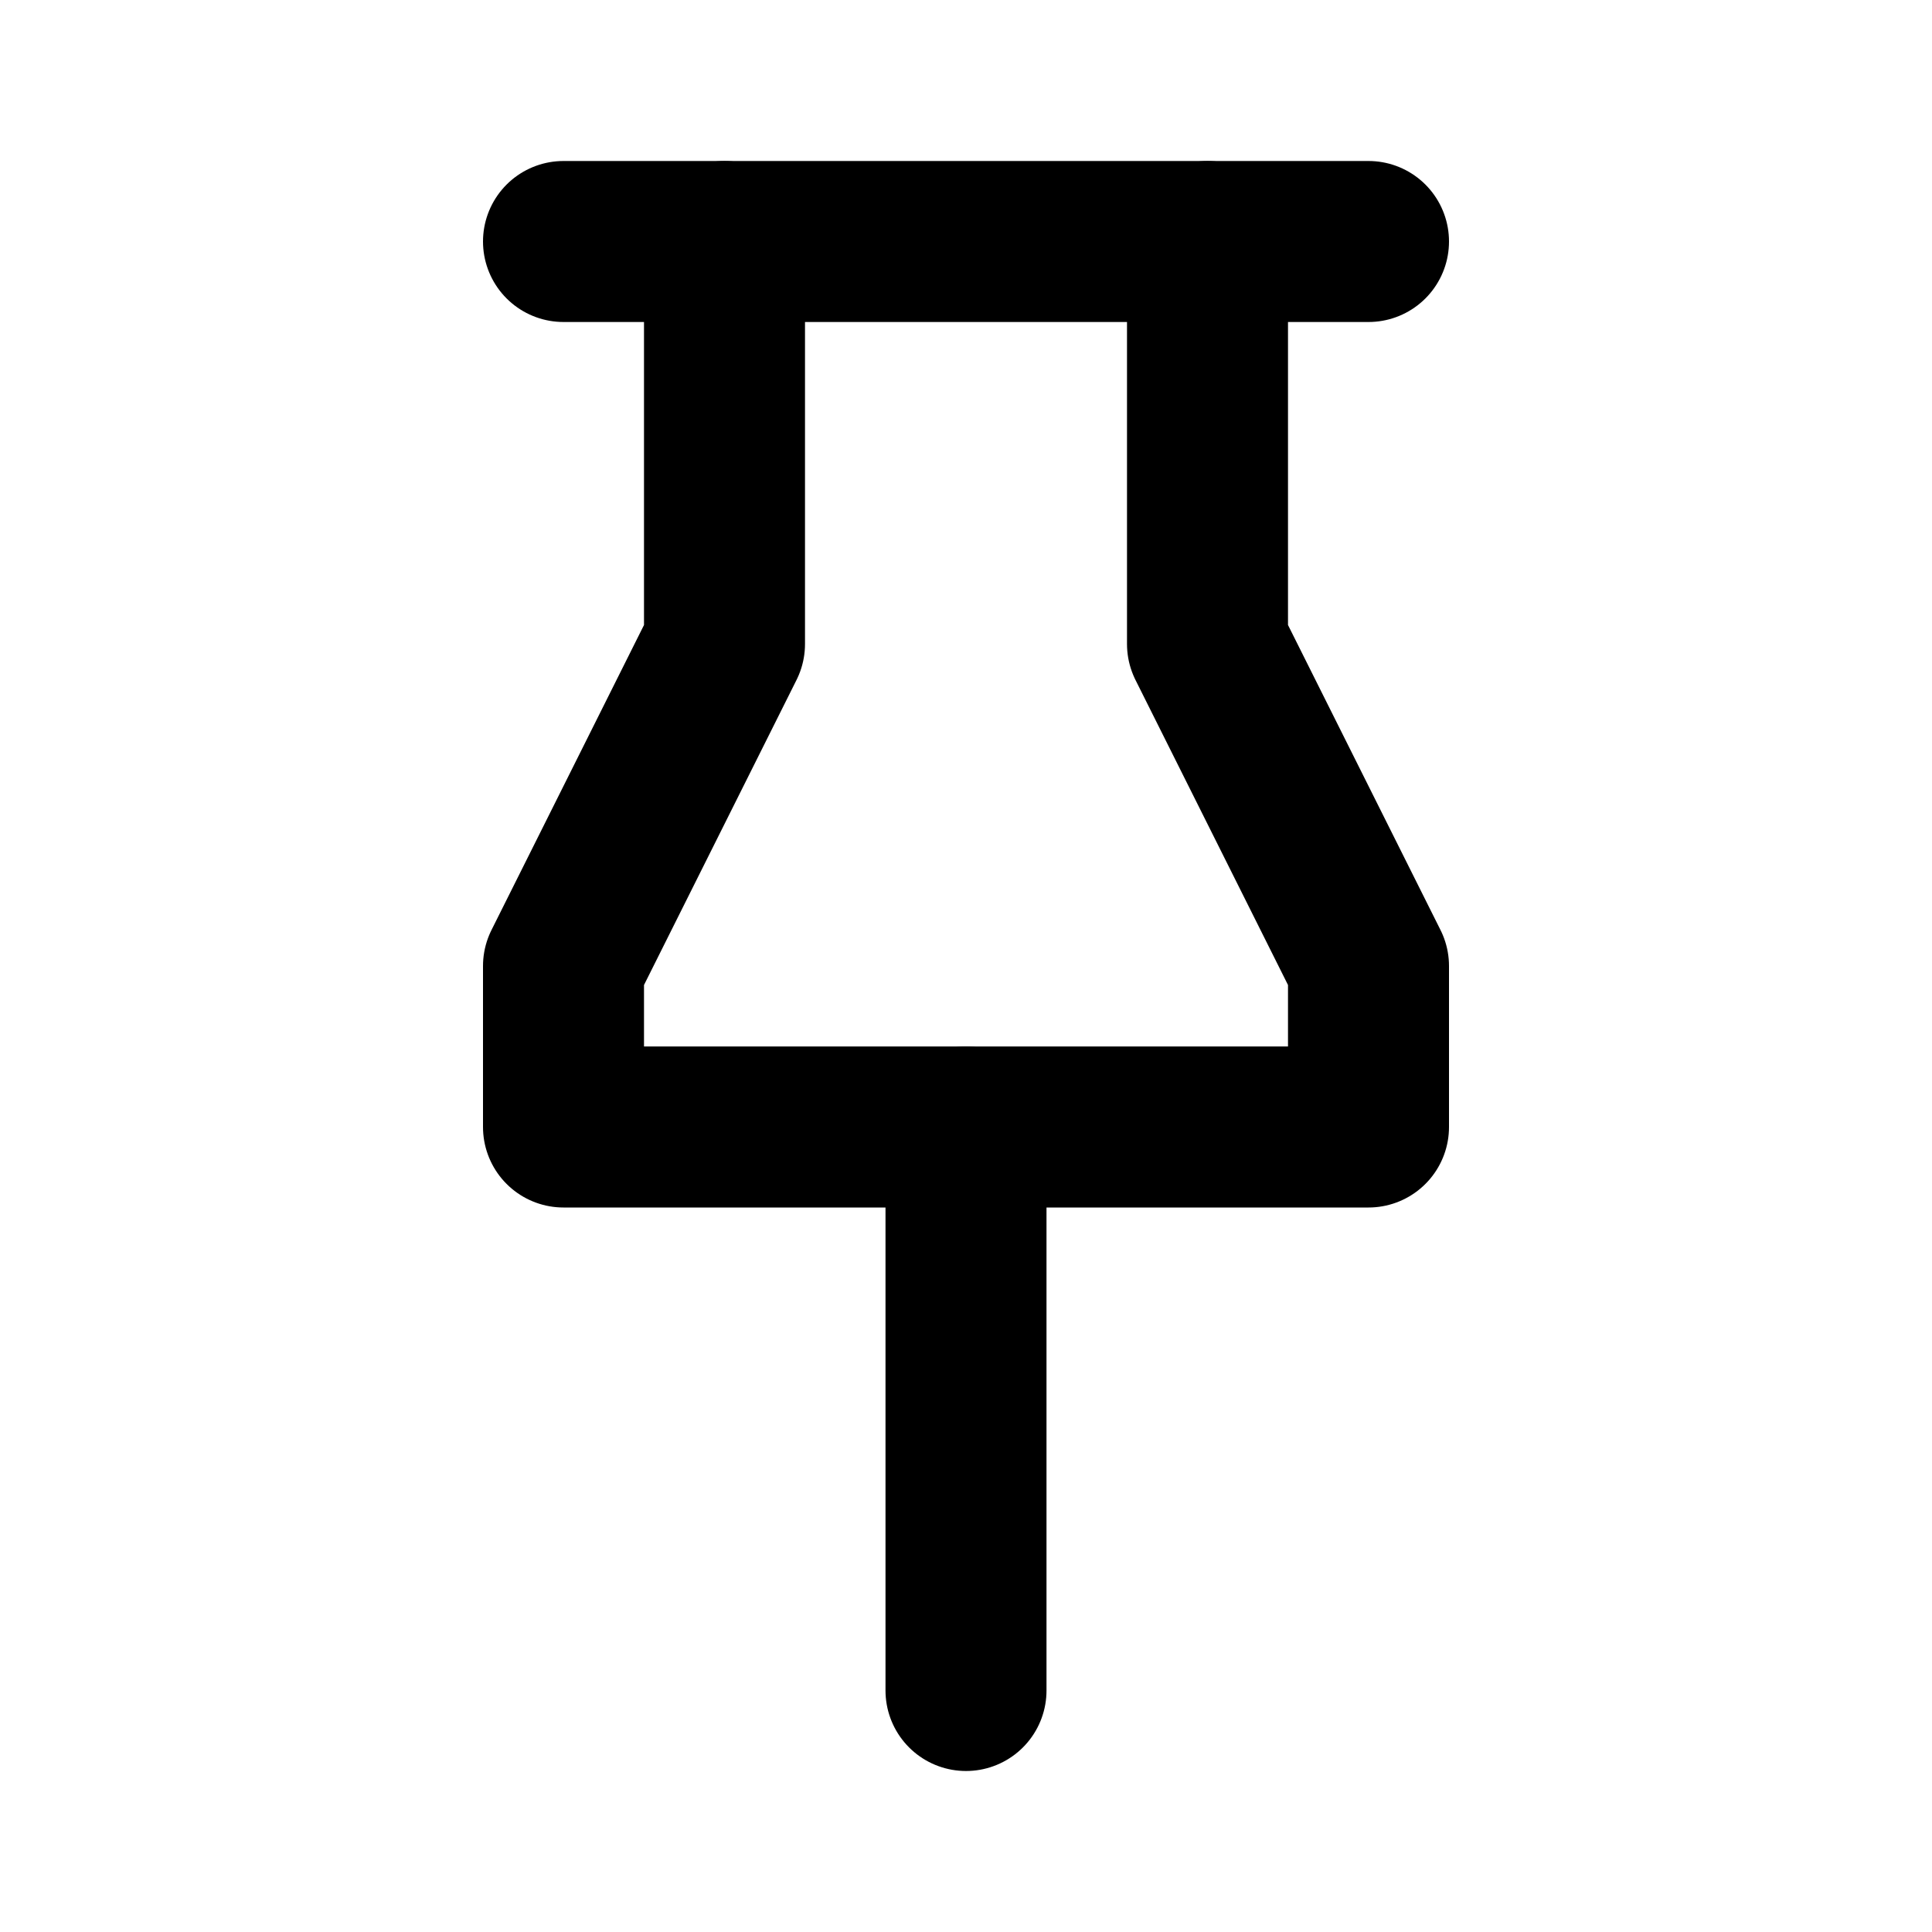
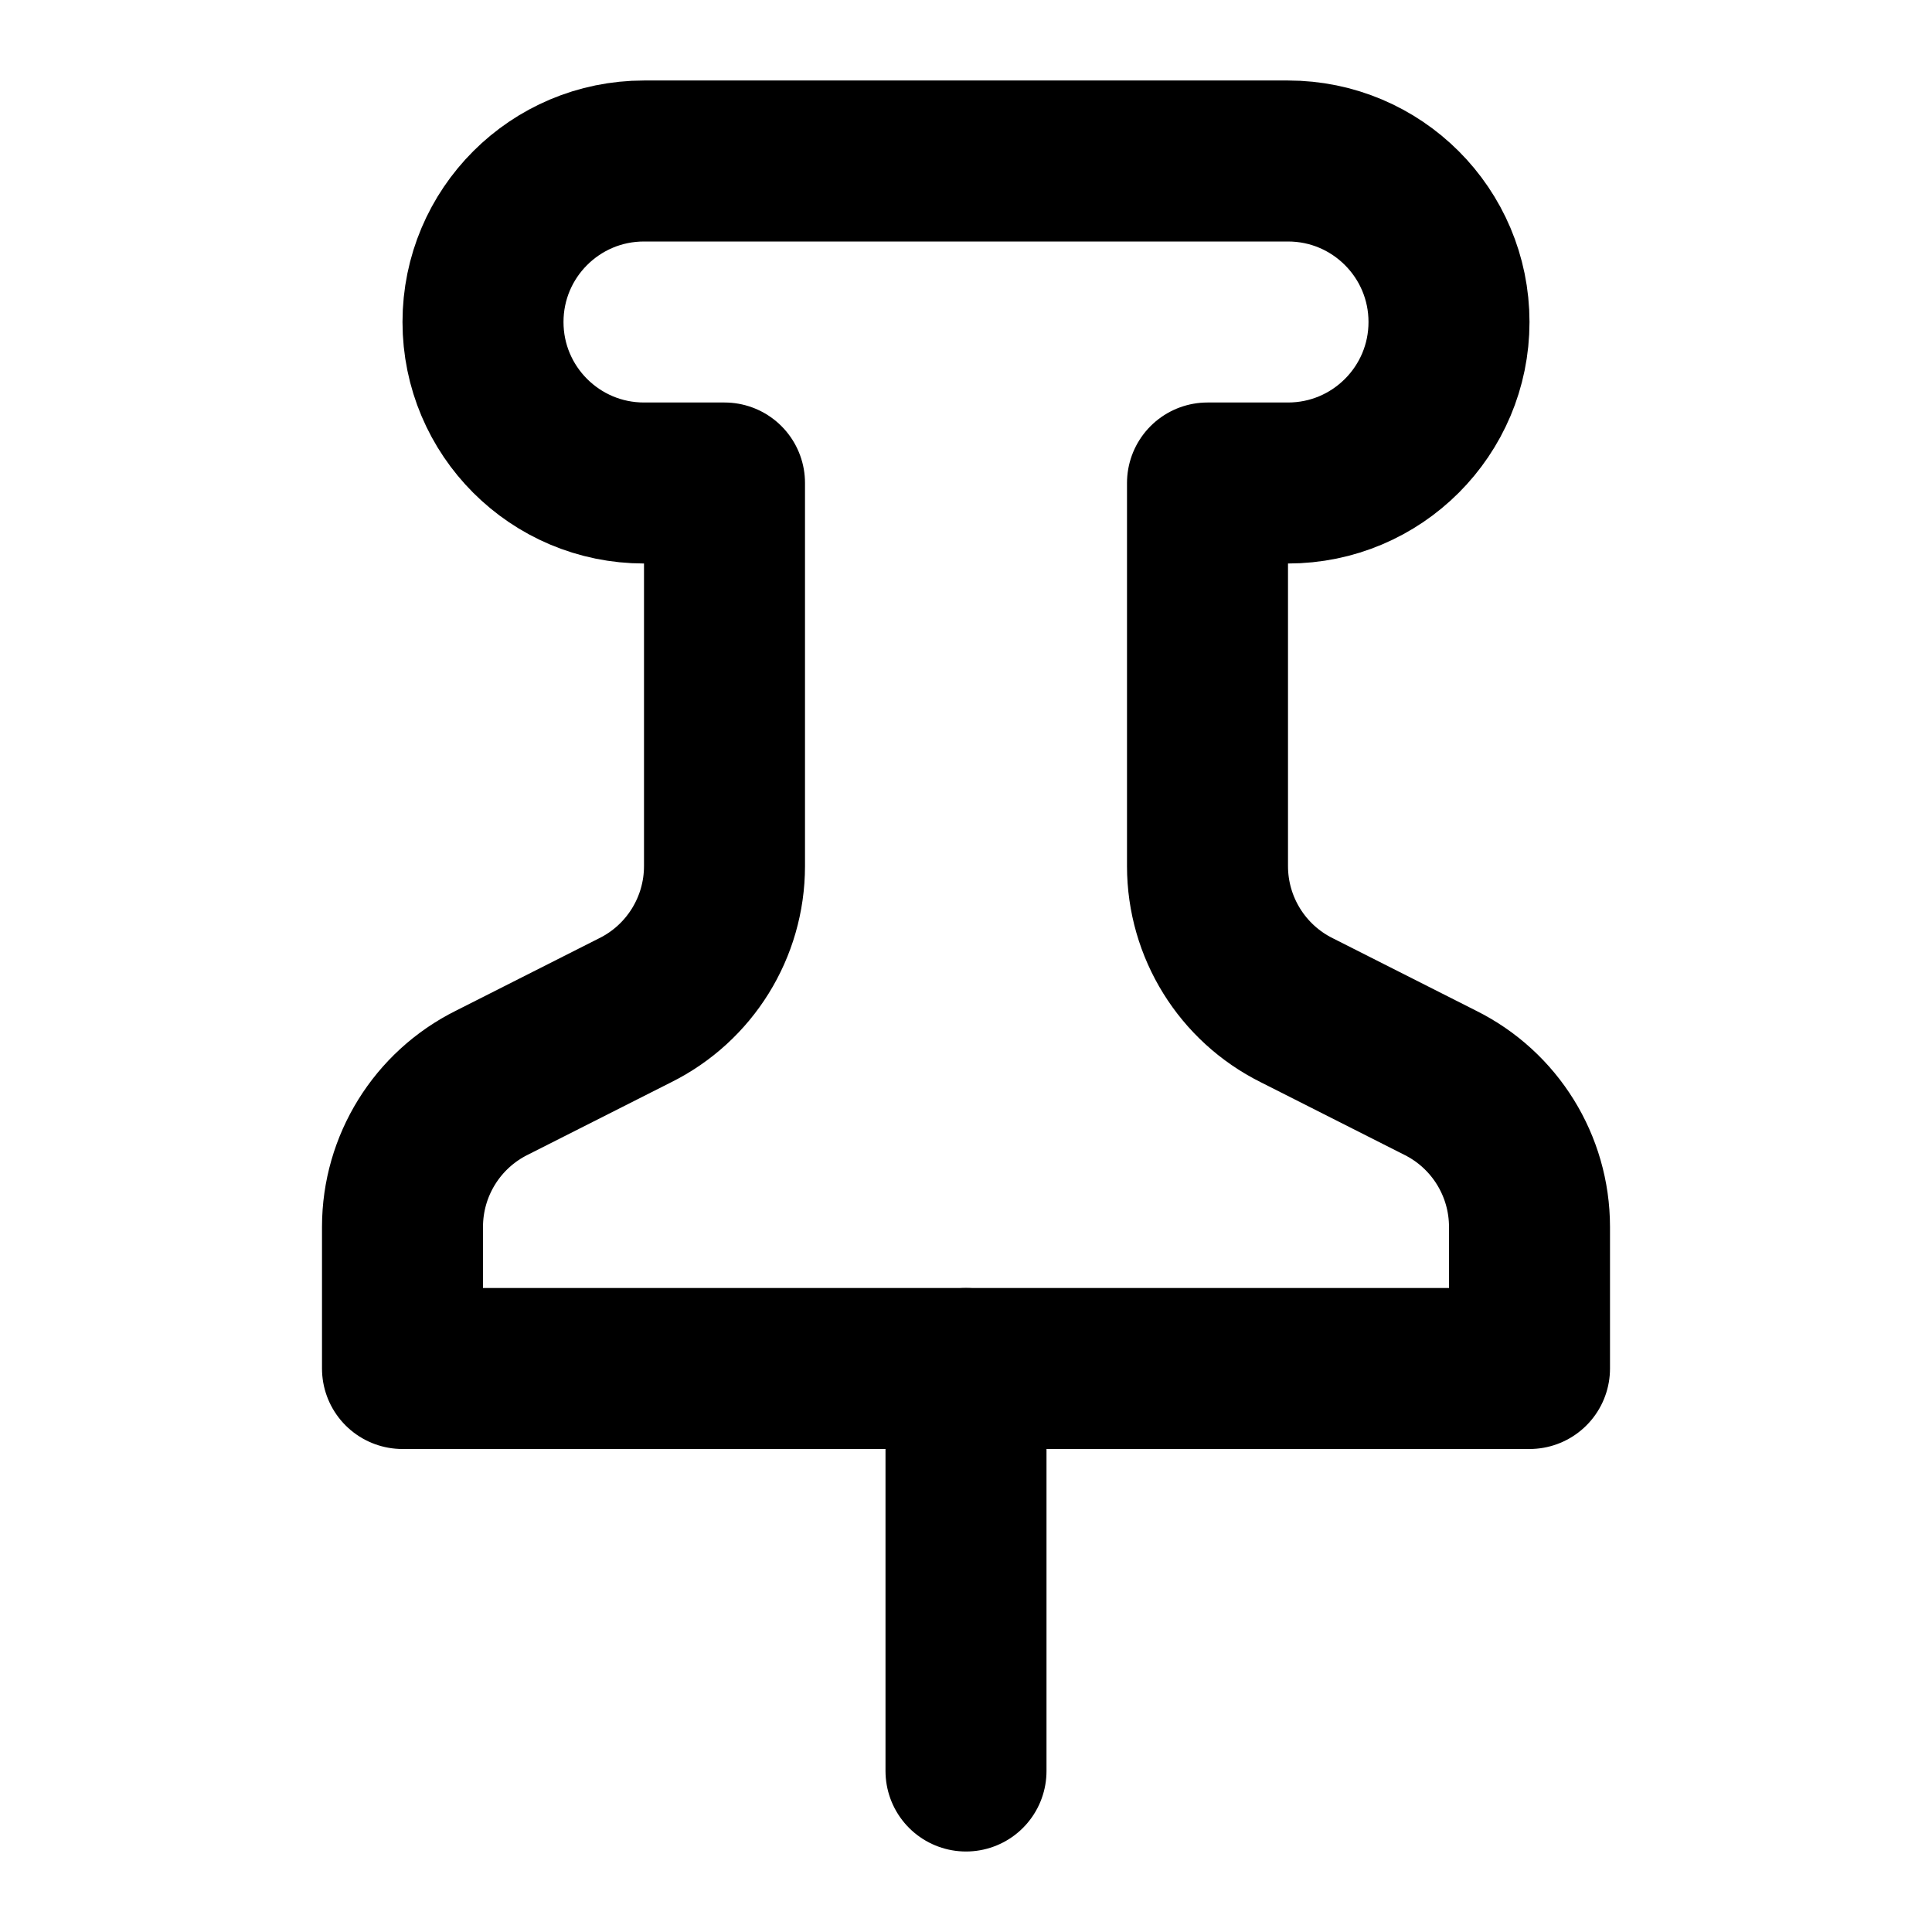
<svg xmlns="http://www.w3.org/2000/svg" viewBox="0 0 24 24" fill="none" stroke="currentColor" stroke-width="2" stroke-linecap="round" stroke-linejoin="round">
-   <path d="M12 21v-7" />
-   <path d="M9 3v5l-2 4v2h10m0 0h-5m5 0v-2l-2-4V3" />
-   <path d="M7 3h10" />
+   <line x1="12" y1="17" x2="12" y2="22" />
+   <path d="M5 17h14v-1.76a2 2 0 0 0-1.11-1.79l-1.78-.9A2 2 0 0 1 15 10.76V6h1a2 2 0 0 0 0-4H8a2 2 0 0 0 0 4h1v4.76a2 2 0 0 1-1.11 1.79l-1.78.9A2 2 0 0 0 5 15.24Z" />
</svg>
